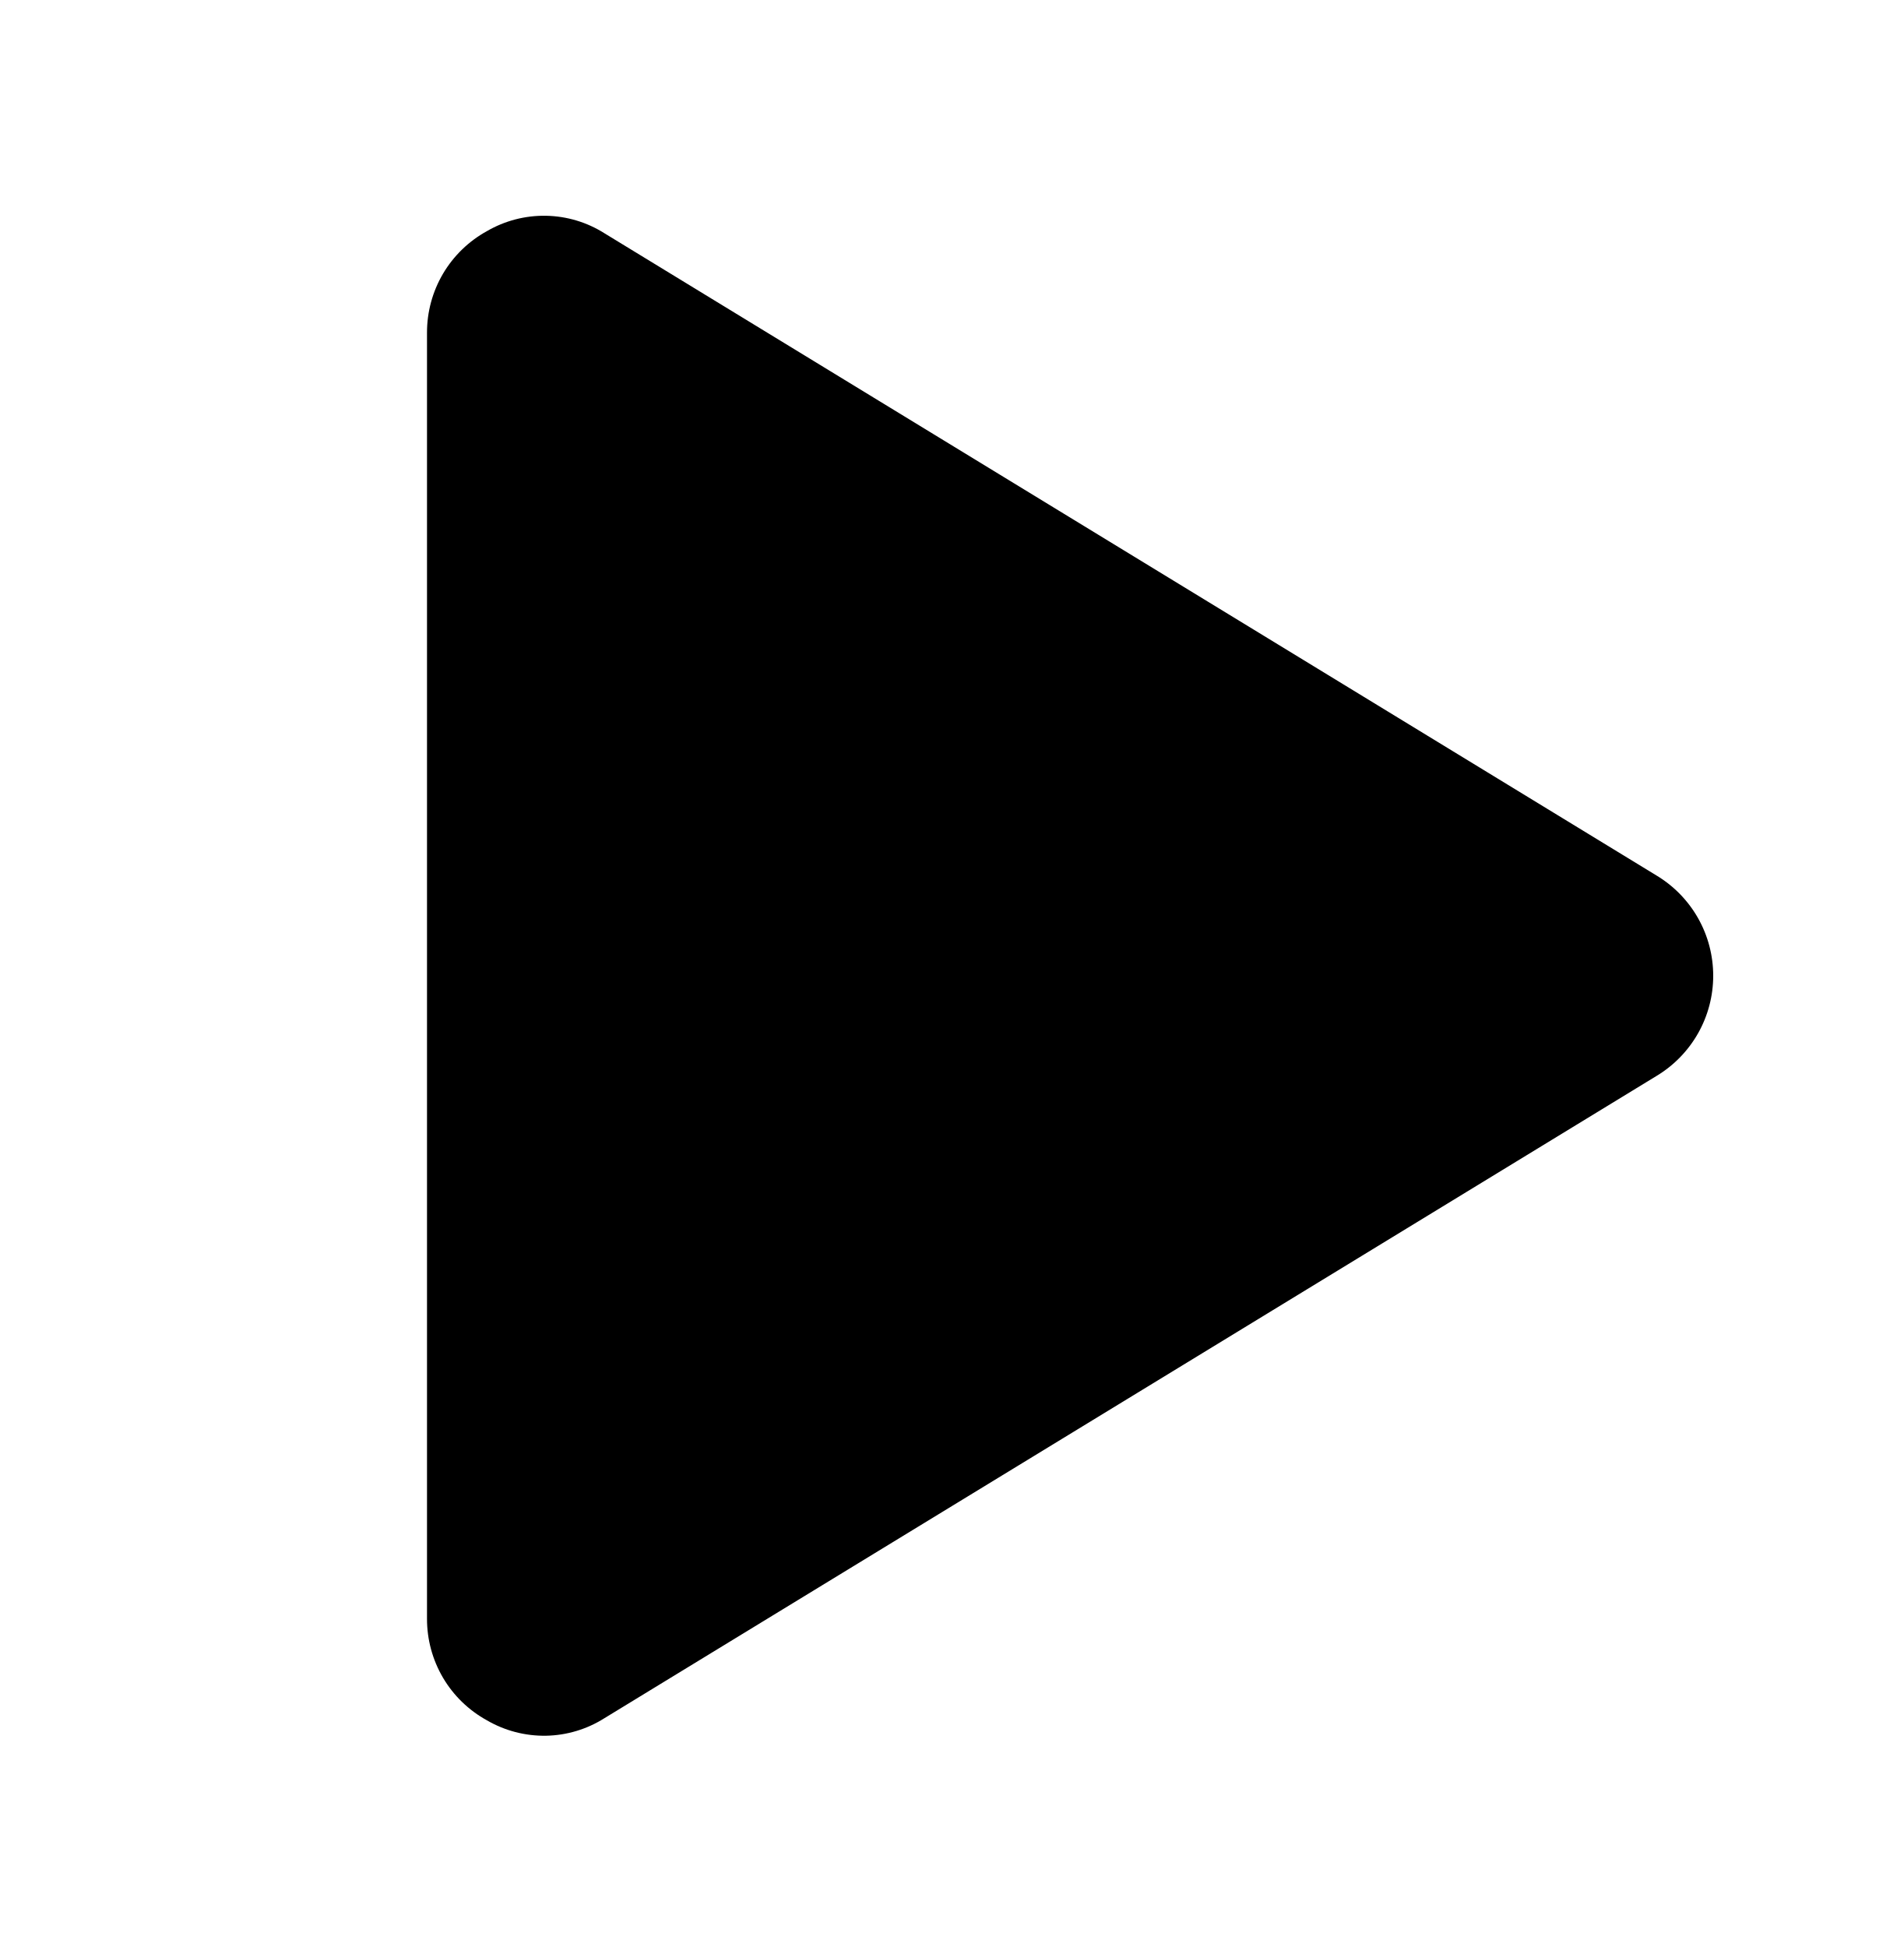
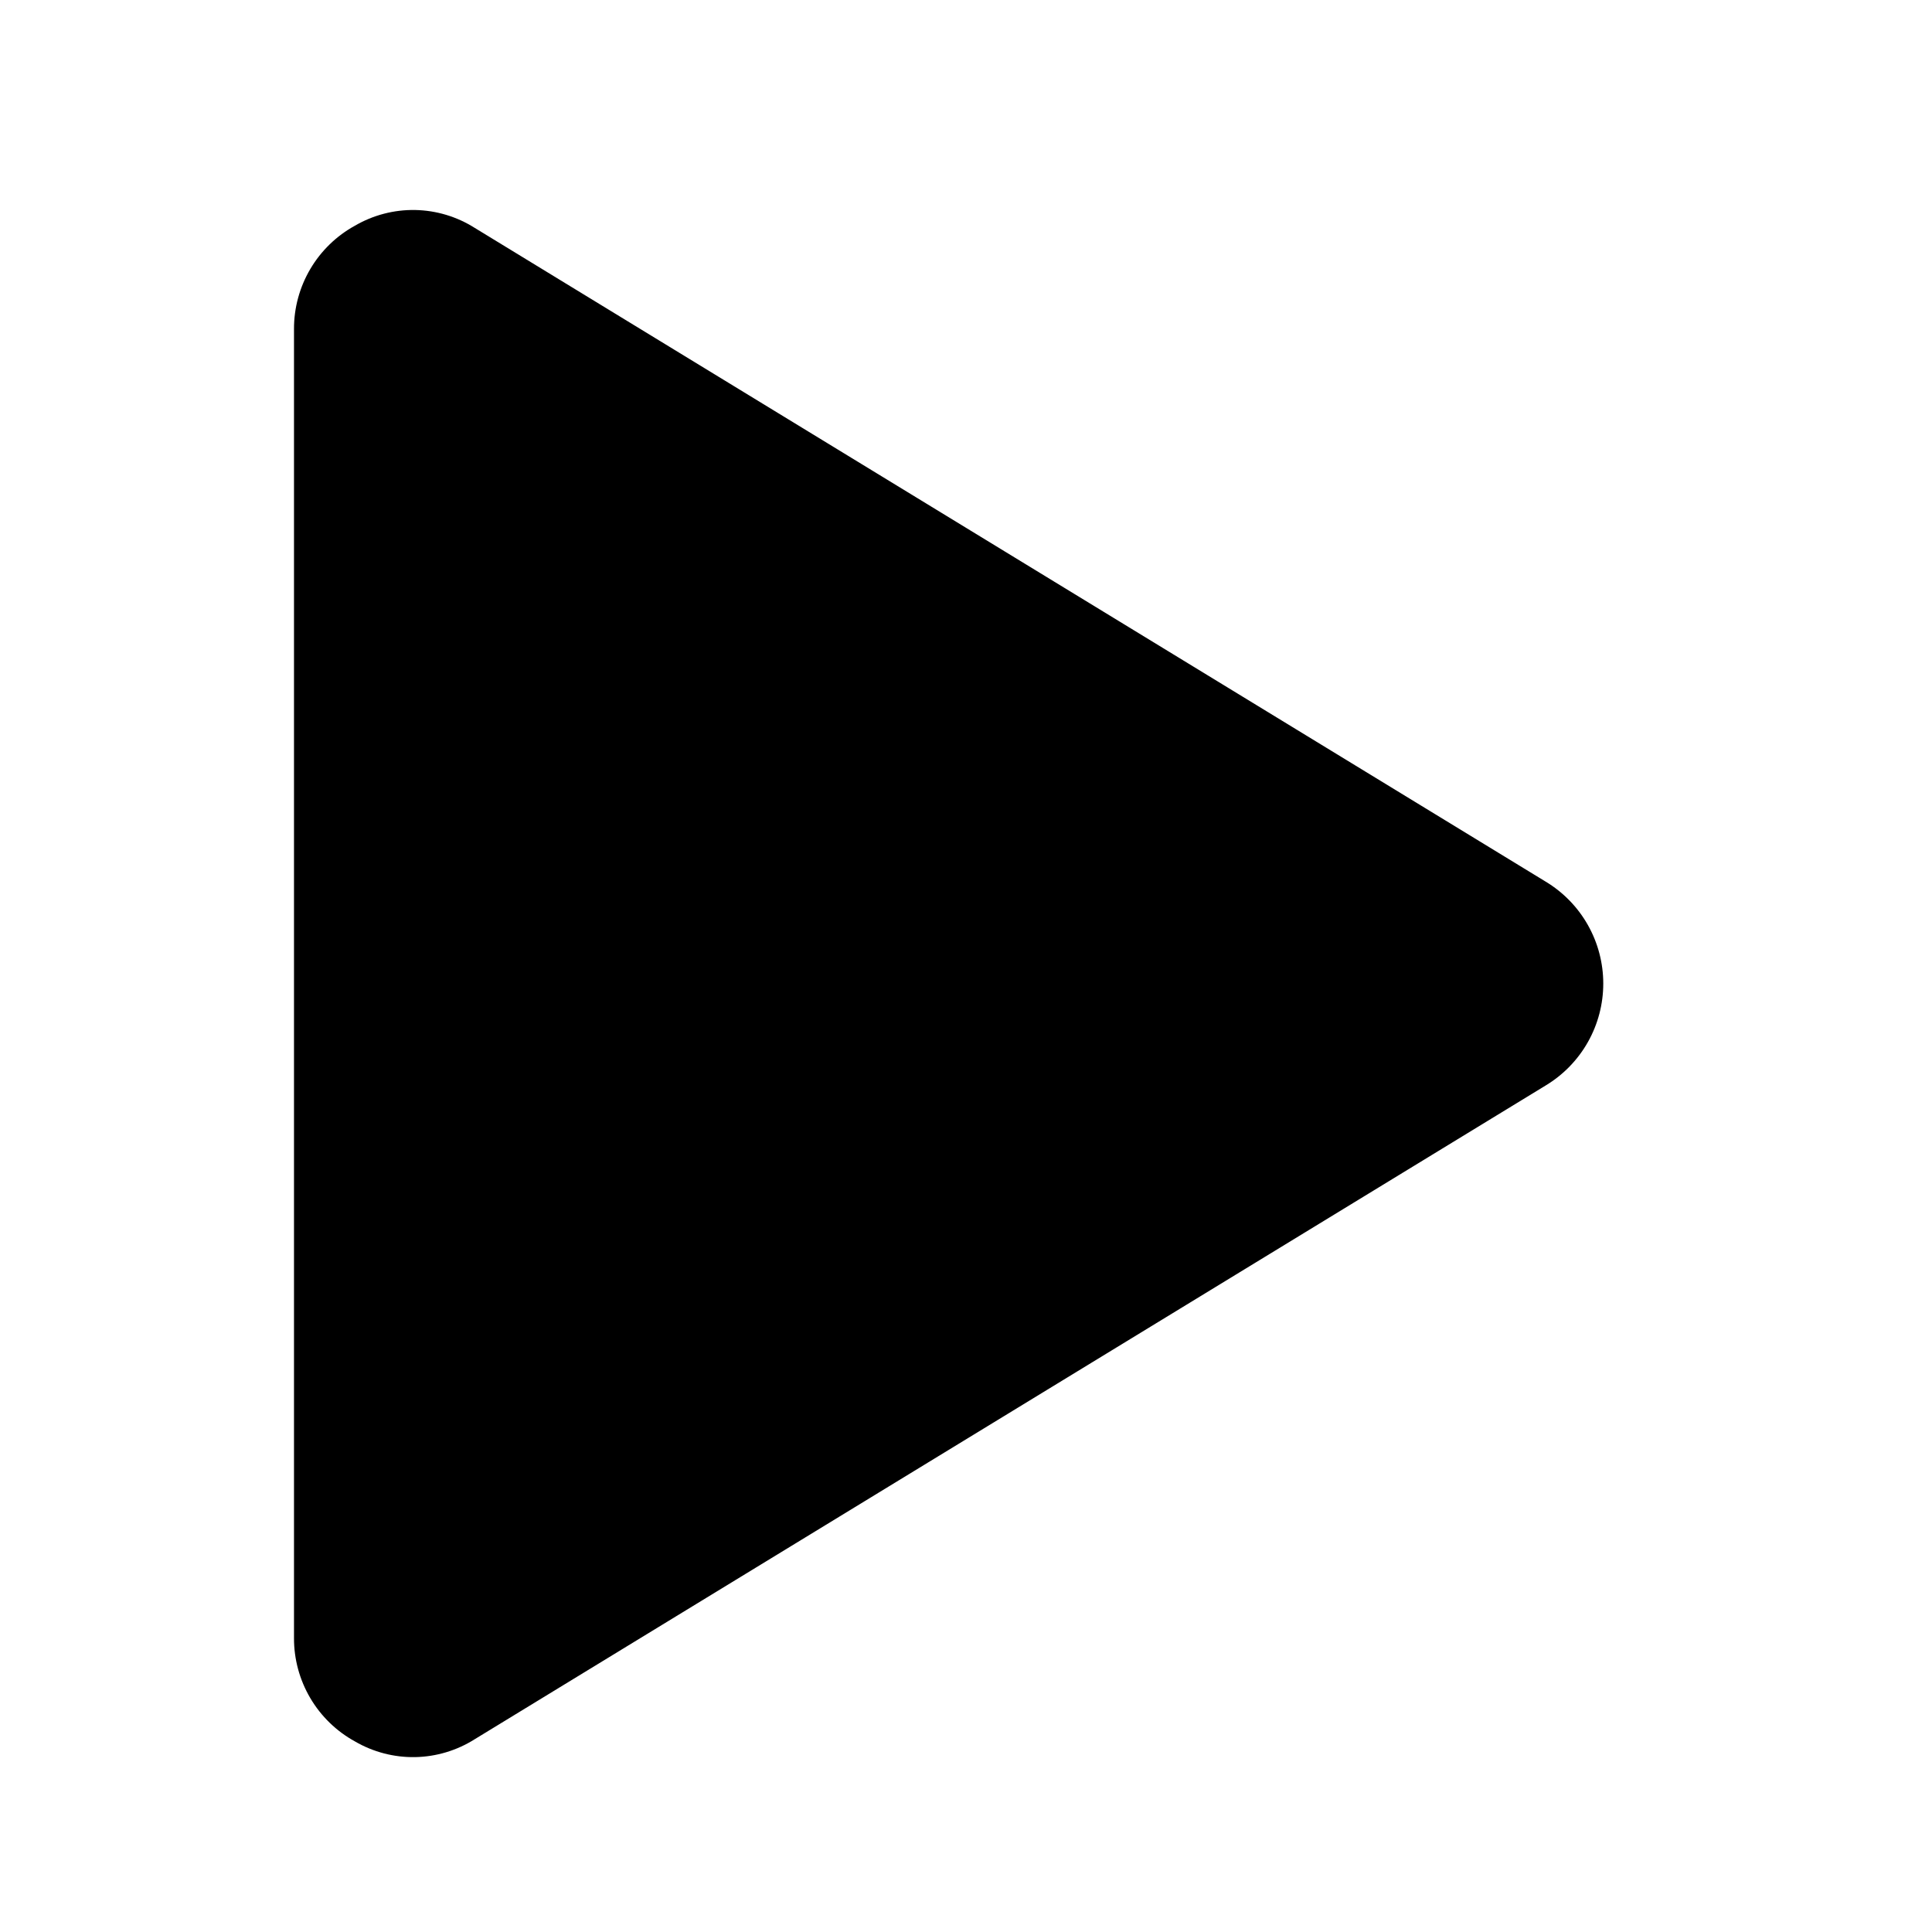
- <svg xmlns="http://www.w3.org/2000/svg" viewBox="0 0 44 45" fill="none">
-   <path d="M38.294 20.238L13.974 5.393C13.569 5.136 13.101 4.996 12.622 4.987C12.142 4.978 11.669 5.101 11.255 5.342C10.835 5.573 10.484 5.913 10.24 6.326C9.997 6.739 9.869 7.21 9.87 7.69V37.413C9.869 37.893 9.997 38.364 10.24 38.777C10.484 39.191 10.835 39.53 11.255 39.761C11.669 40.002 12.142 40.125 12.622 40.117C13.101 40.108 13.569 39.967 13.974 39.71L38.294 24.865C38.692 24.625 39.022 24.285 39.251 23.88C39.48 23.475 39.6 23.017 39.6 22.552C39.6 22.086 39.48 21.628 39.251 21.223C39.022 20.818 38.692 20.478 38.294 20.238Z" fill="black" />
+ <svg xmlns="http://www.w3.org/2000/svg" viewBox="0 0 46 46" fill="none">
+   <path d="M36.803 20.992L11.303 5.426C10.878 5.157 10.388 5.01 9.885 5C9.382 4.991 8.887 5.12 8.452 5.373C8.011 5.615 7.644 5.971 7.388 6.405C7.133 6.838 6.998 7.332 7 7.835V39.001C6.998 39.504 7.133 39.998 7.388 40.431C7.644 40.865 8.011 41.221 8.452 41.463C8.887 41.716 9.382 41.845 9.885 41.836C10.388 41.826 10.878 41.679 11.303 41.41L36.803 25.844C37.221 25.592 37.567 25.236 37.807 24.811C38.047 24.386 38.173 23.906 38.173 23.418C38.173 22.93 38.047 22.45 37.807 22.025C37.567 21.6 37.221 21.244 36.803 20.992V20.992Z" fill="black" />
</svg>
